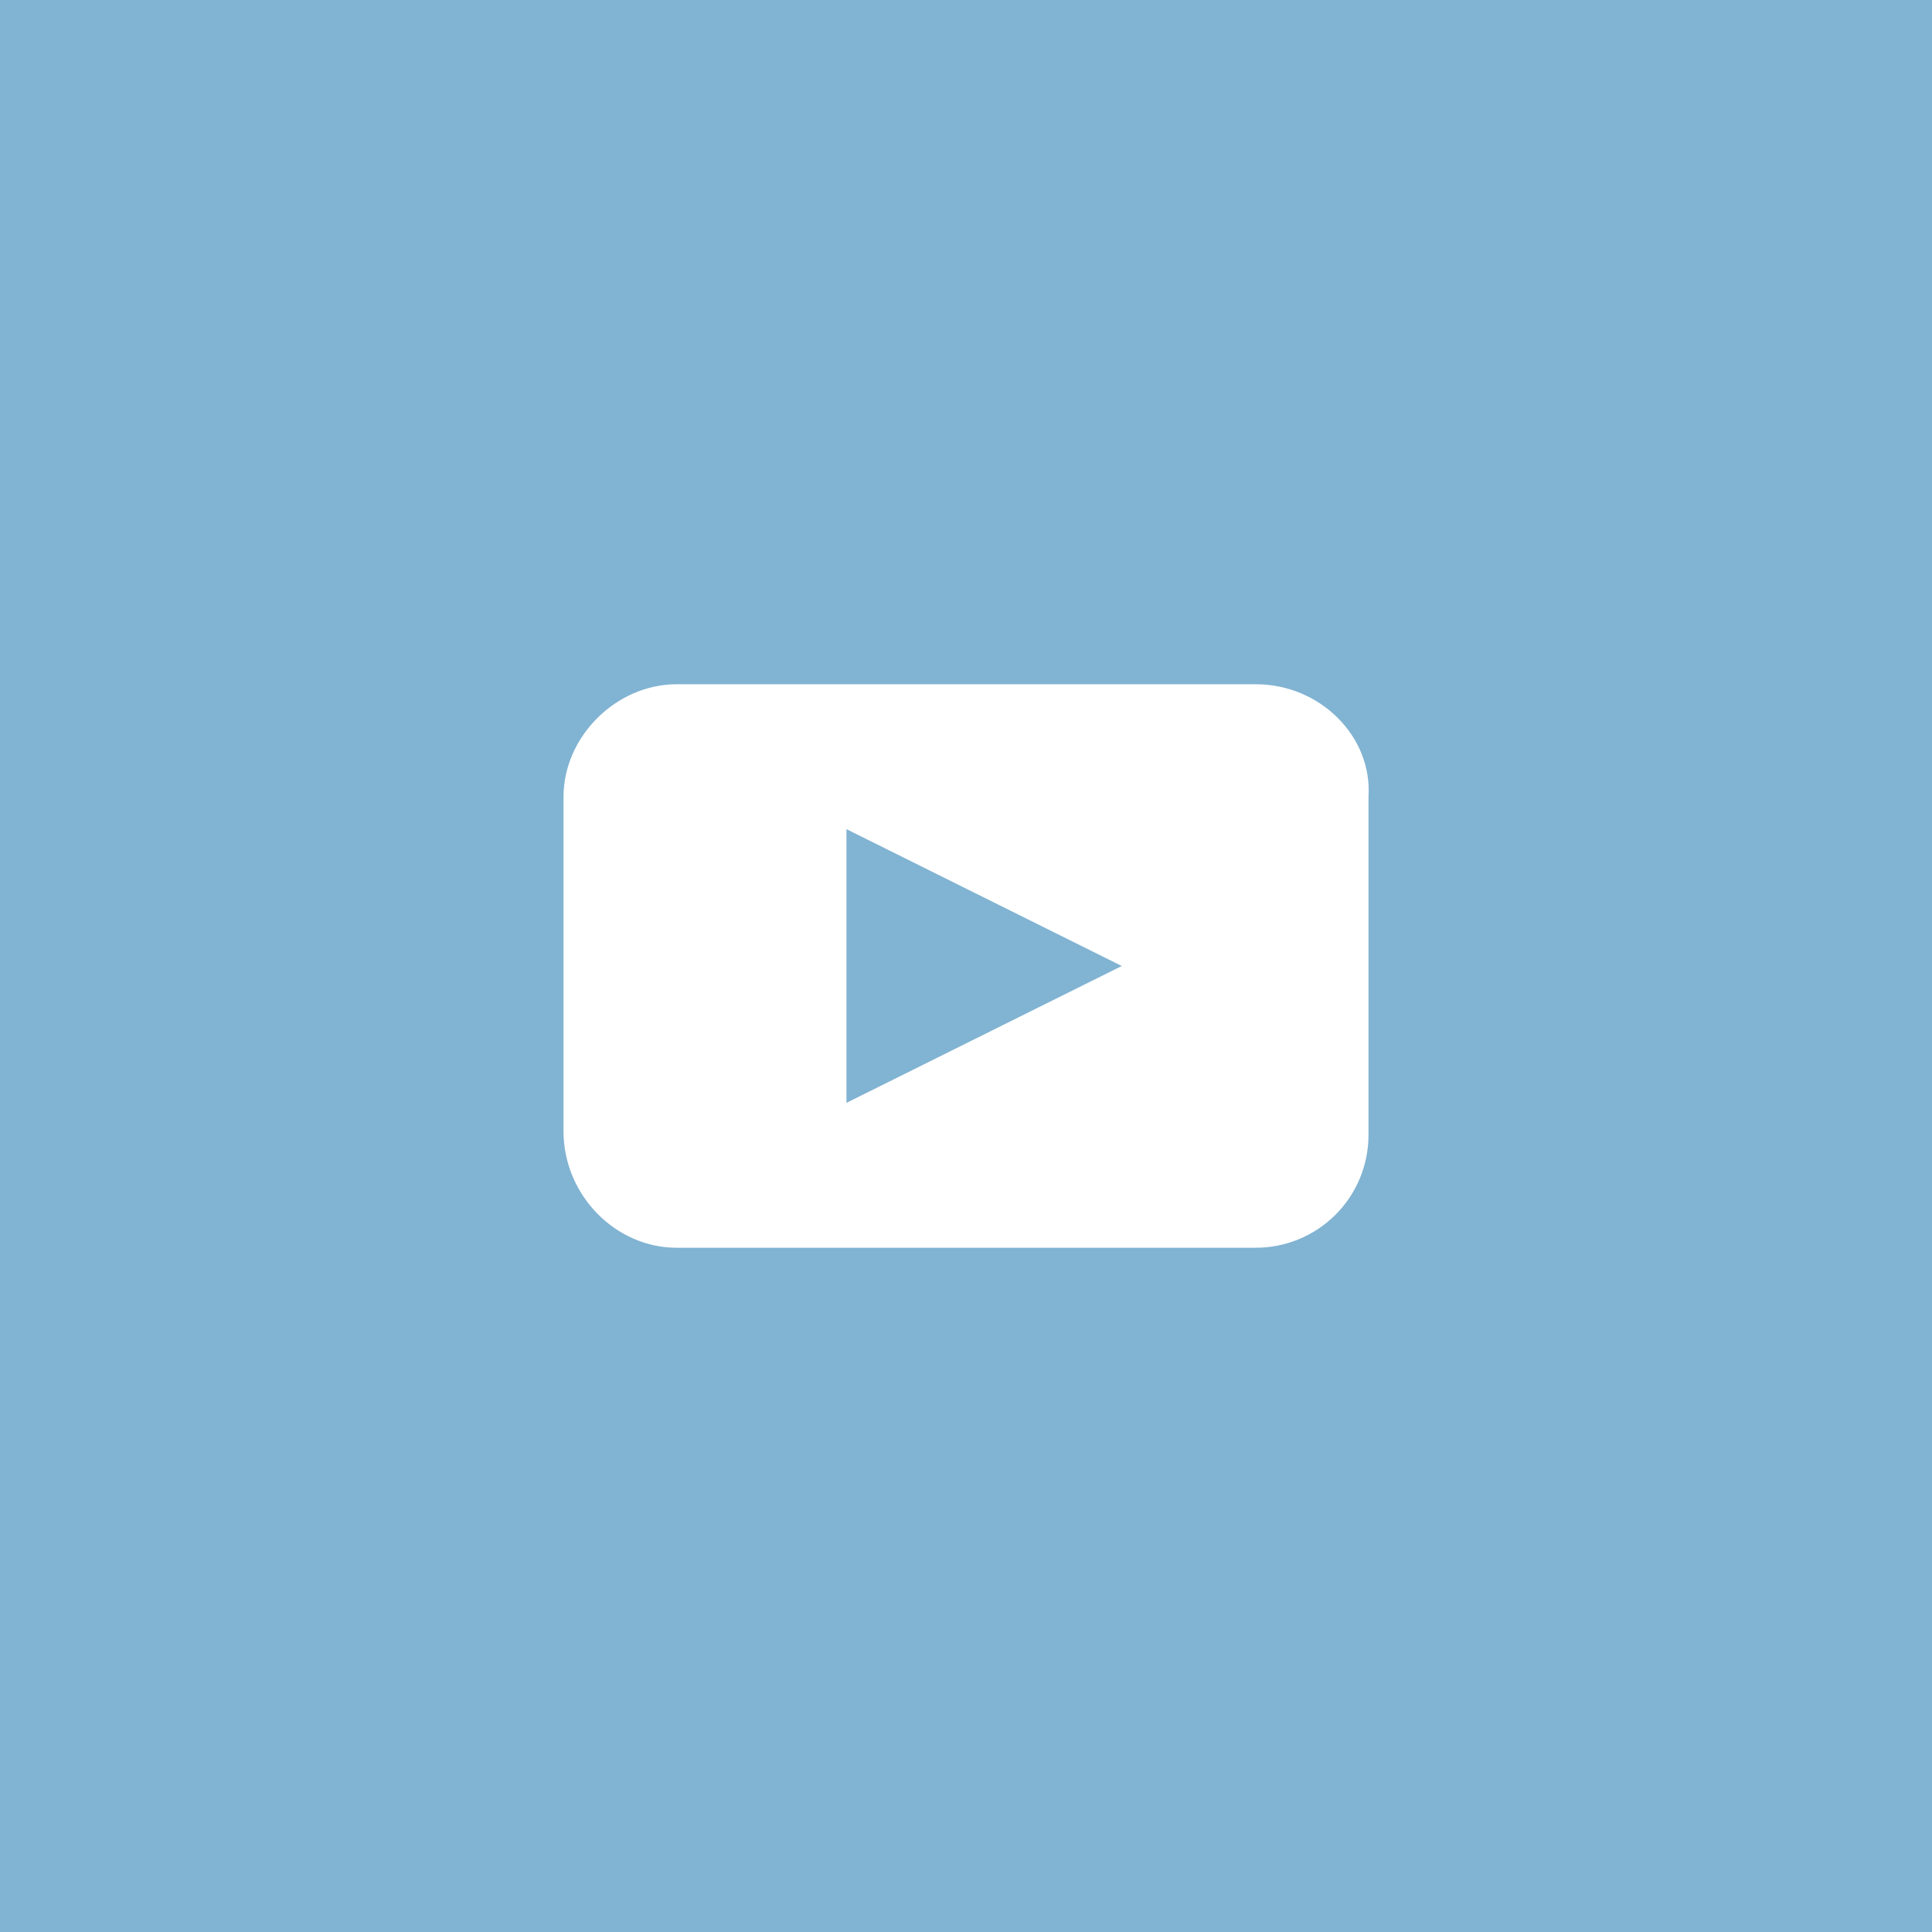
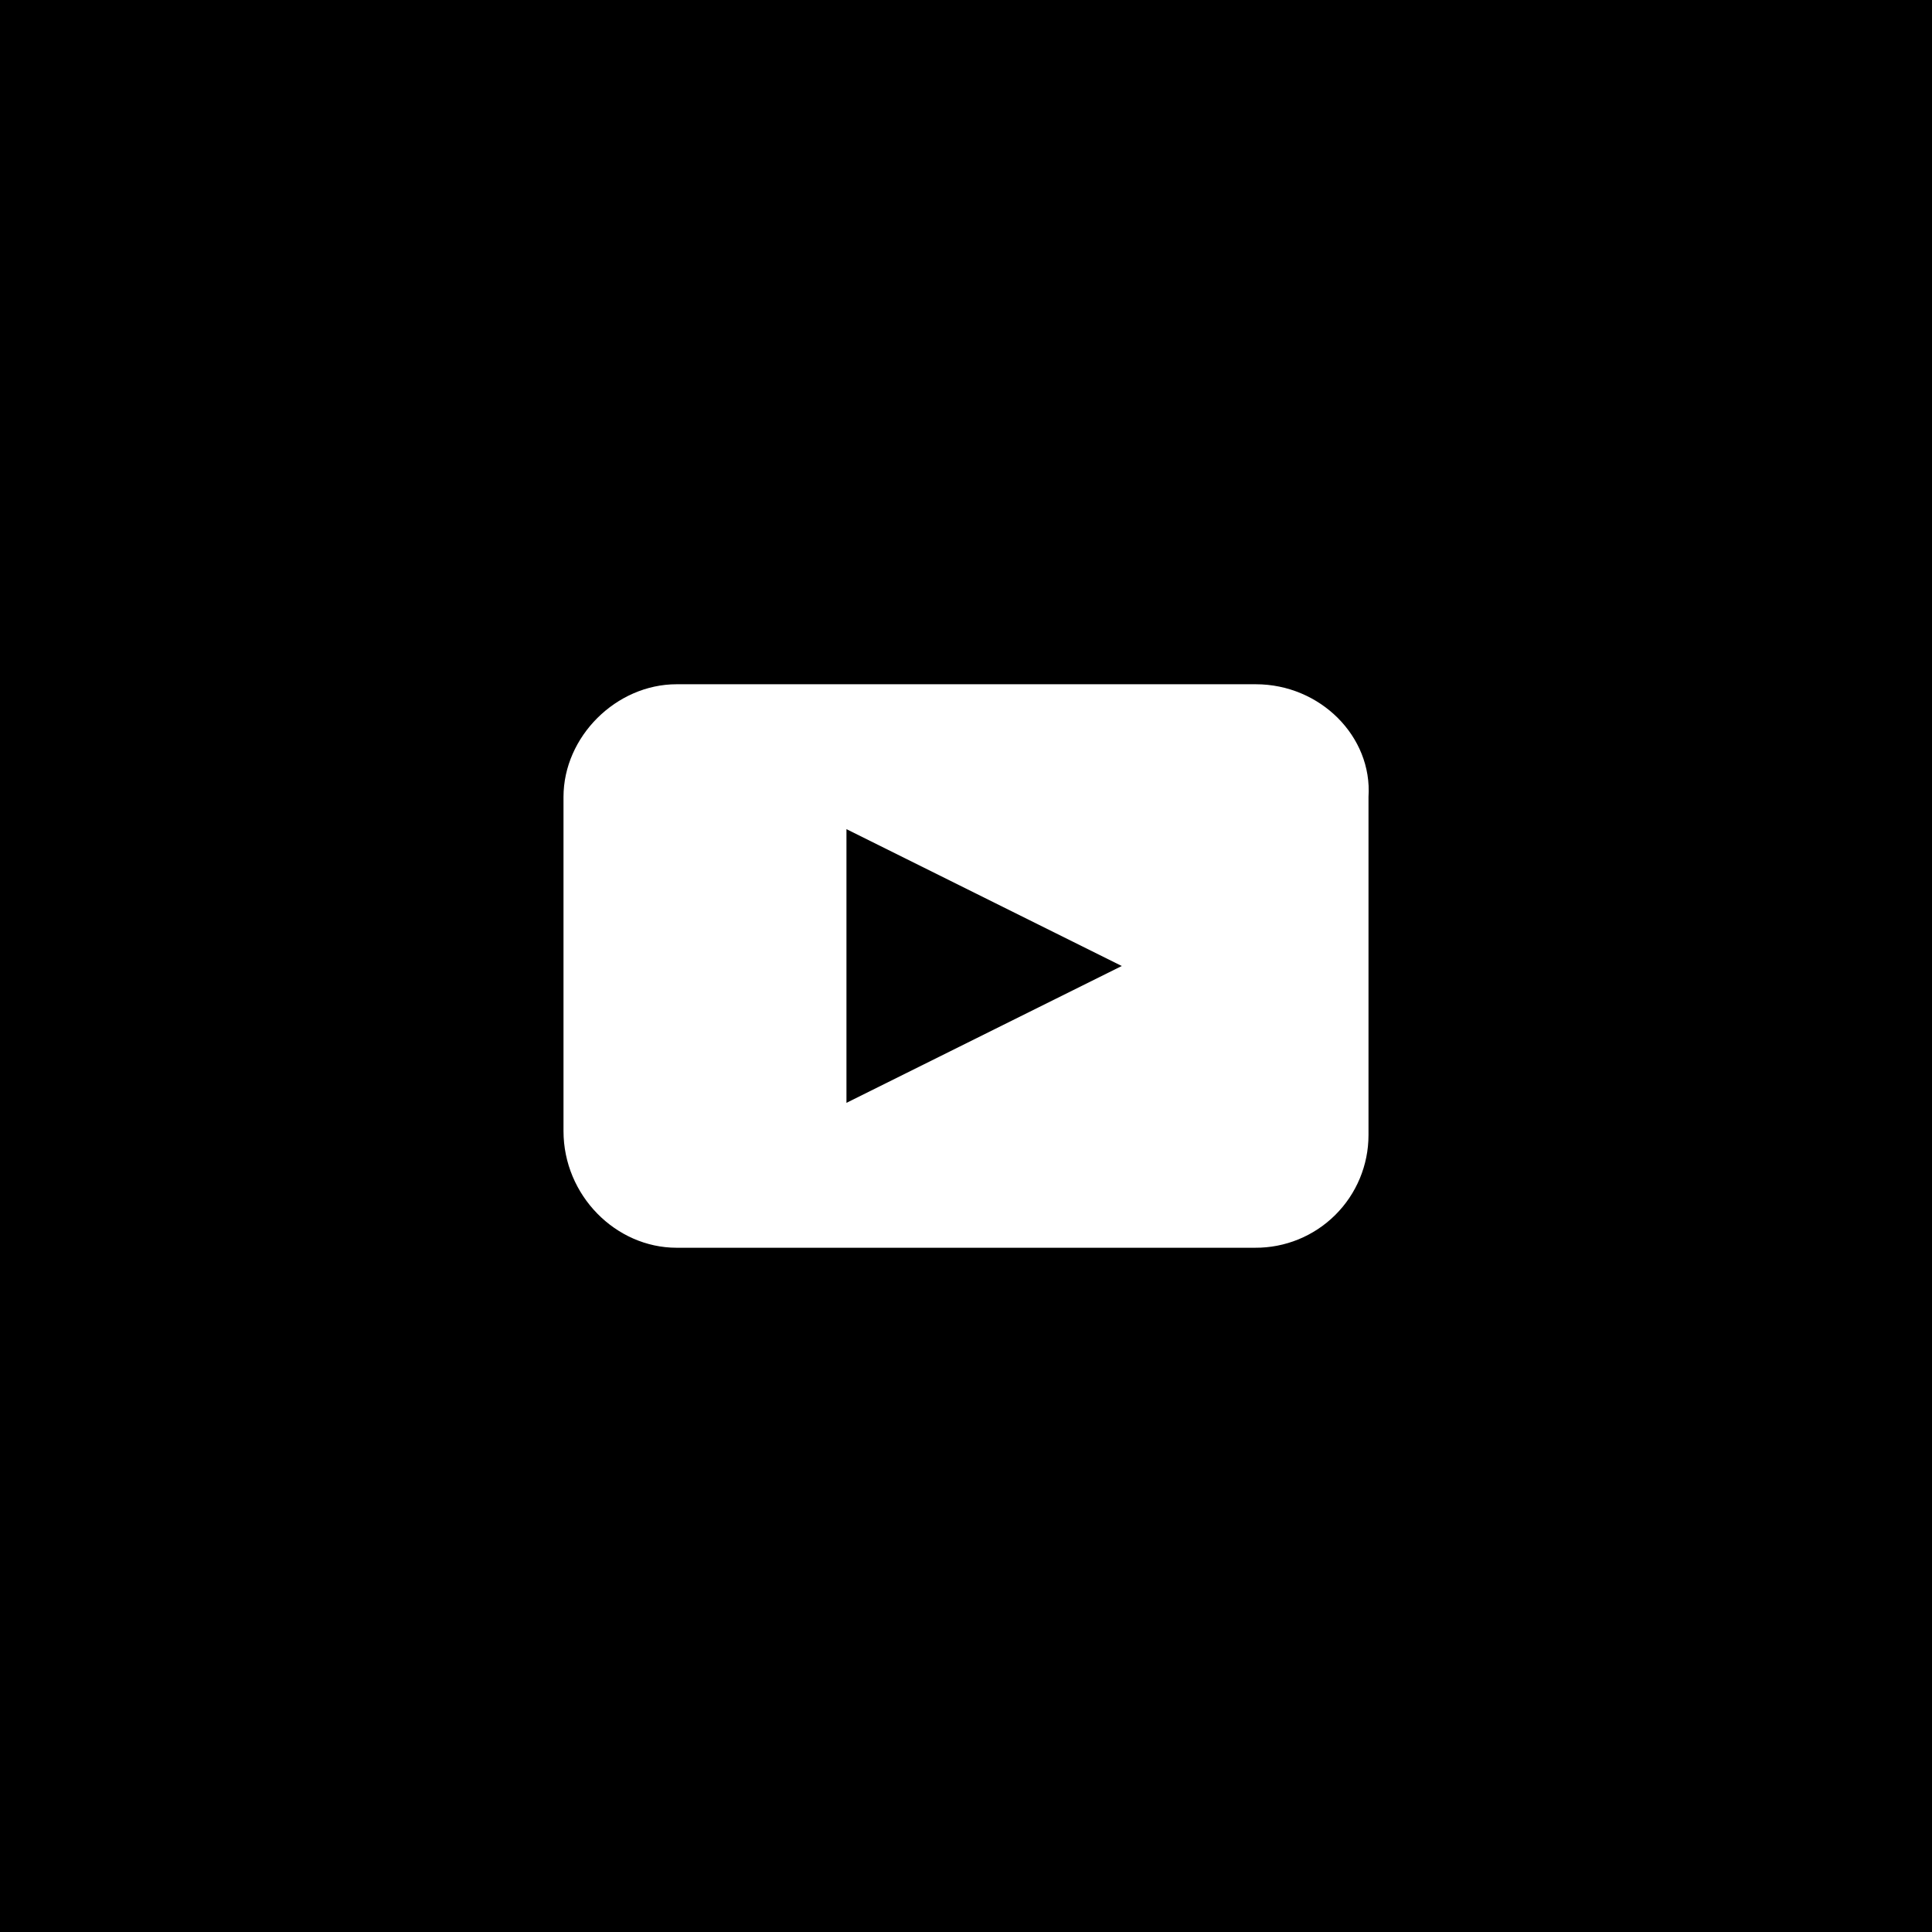
- <svg xmlns="http://www.w3.org/2000/svg" width="48" height="48" fill="none">
-   <path fill="#81B3D2" d="M0 0h48v48H0z" />
+ <svg xmlns="http://www.w3.org/2000/svg" width="48" height="48">
+   <path d="M0 0h48v48H0z" />
  <path fill="#fff" d="M31.18 17H16.81c-1.5 0-2.81 1.3-2.81 2.8v8.3c0 1.6 1.3 2.9 2.81 2.9h14.37A2.8 2.8 0 0 0 34 28.2v-8.4c.1-1.5-1.2-2.8-2.8-2.8ZM21.03 27.4v-6.8l6.84 3.4-6.84 3.4Z" />
</svg>
